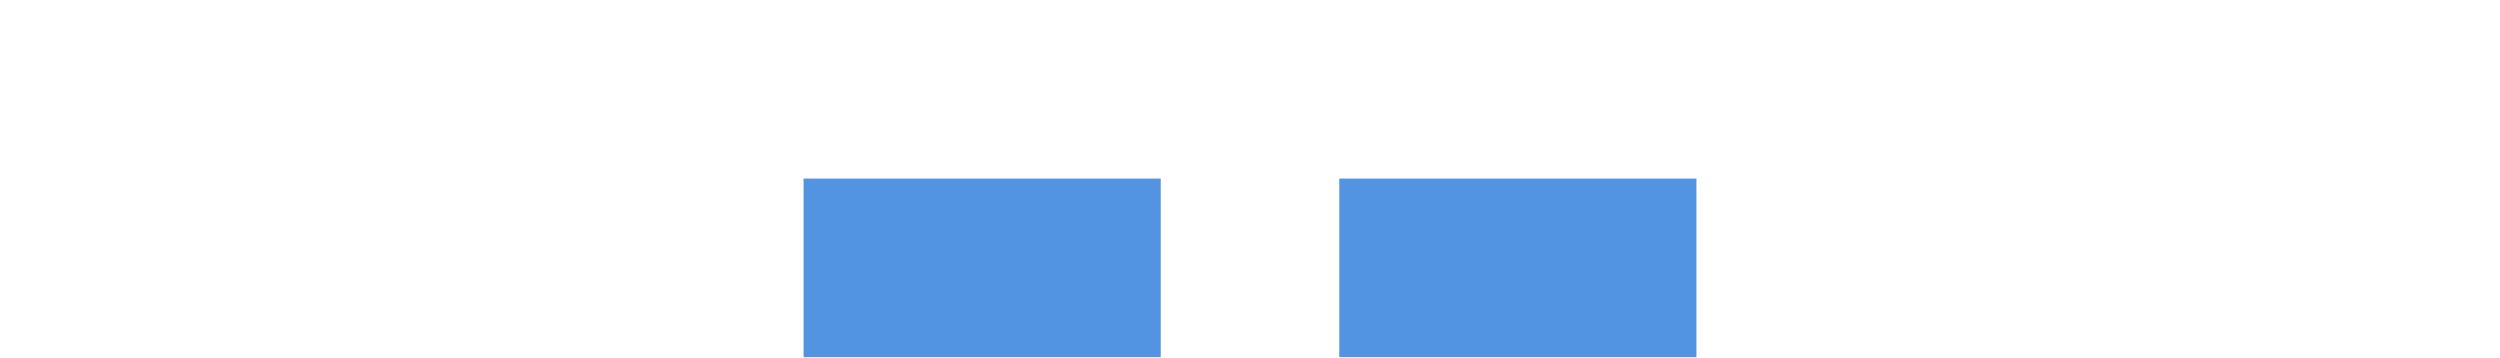
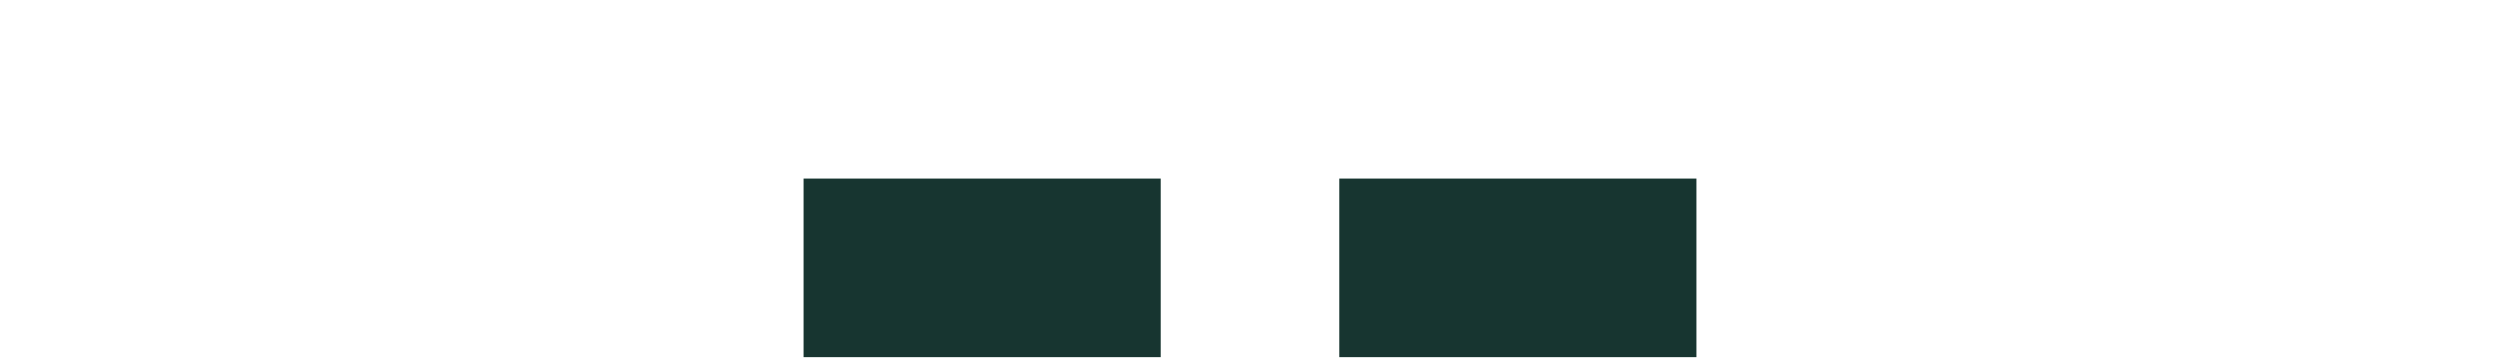
<svg xmlns="http://www.w3.org/2000/svg" xmlns:ns1="http://www.openswatchbook.org/uri/2009/osb" xmlns:xlink="http://www.w3.org/1999/xlink" width="28" height="4" id="svg11300" version="1.0" style="display:inline;enable-background:new">
  <defs id="defs3">
    <linearGradient id="selected_bg_color" ns1:paint="solid">
-       <stop style="stop-color:#5294e2;stop-opacity:1;" offset="0" id="stop4138" />
+       <stop style="stop-color:#173530;stop-opacity:1;" offset="0" id="stop4138" />
    </linearGradient>
    <linearGradient xlink:href="#selected_bg_color" id="linearGradient4140" x1="11" y1="298" x2="11" y2="300" gradientUnits="userSpaceOnUse" />
  </defs>
  <g style="display:inline" id="layer1" transform="translate(0,-296)">
    <rect style="opacity:1;fill:url(#linearGradient4140);fill-opacity:1;stroke:none" id="rect4270-9" width="4" height="2" x="9" y="298" />
    <rect y="298" x="15" height="2" width="4" id="rect4239" style="opacity:1;fill:url(#selected_bg_color);fill-opacity:1;stroke:none" />
  </g>
</svg>
